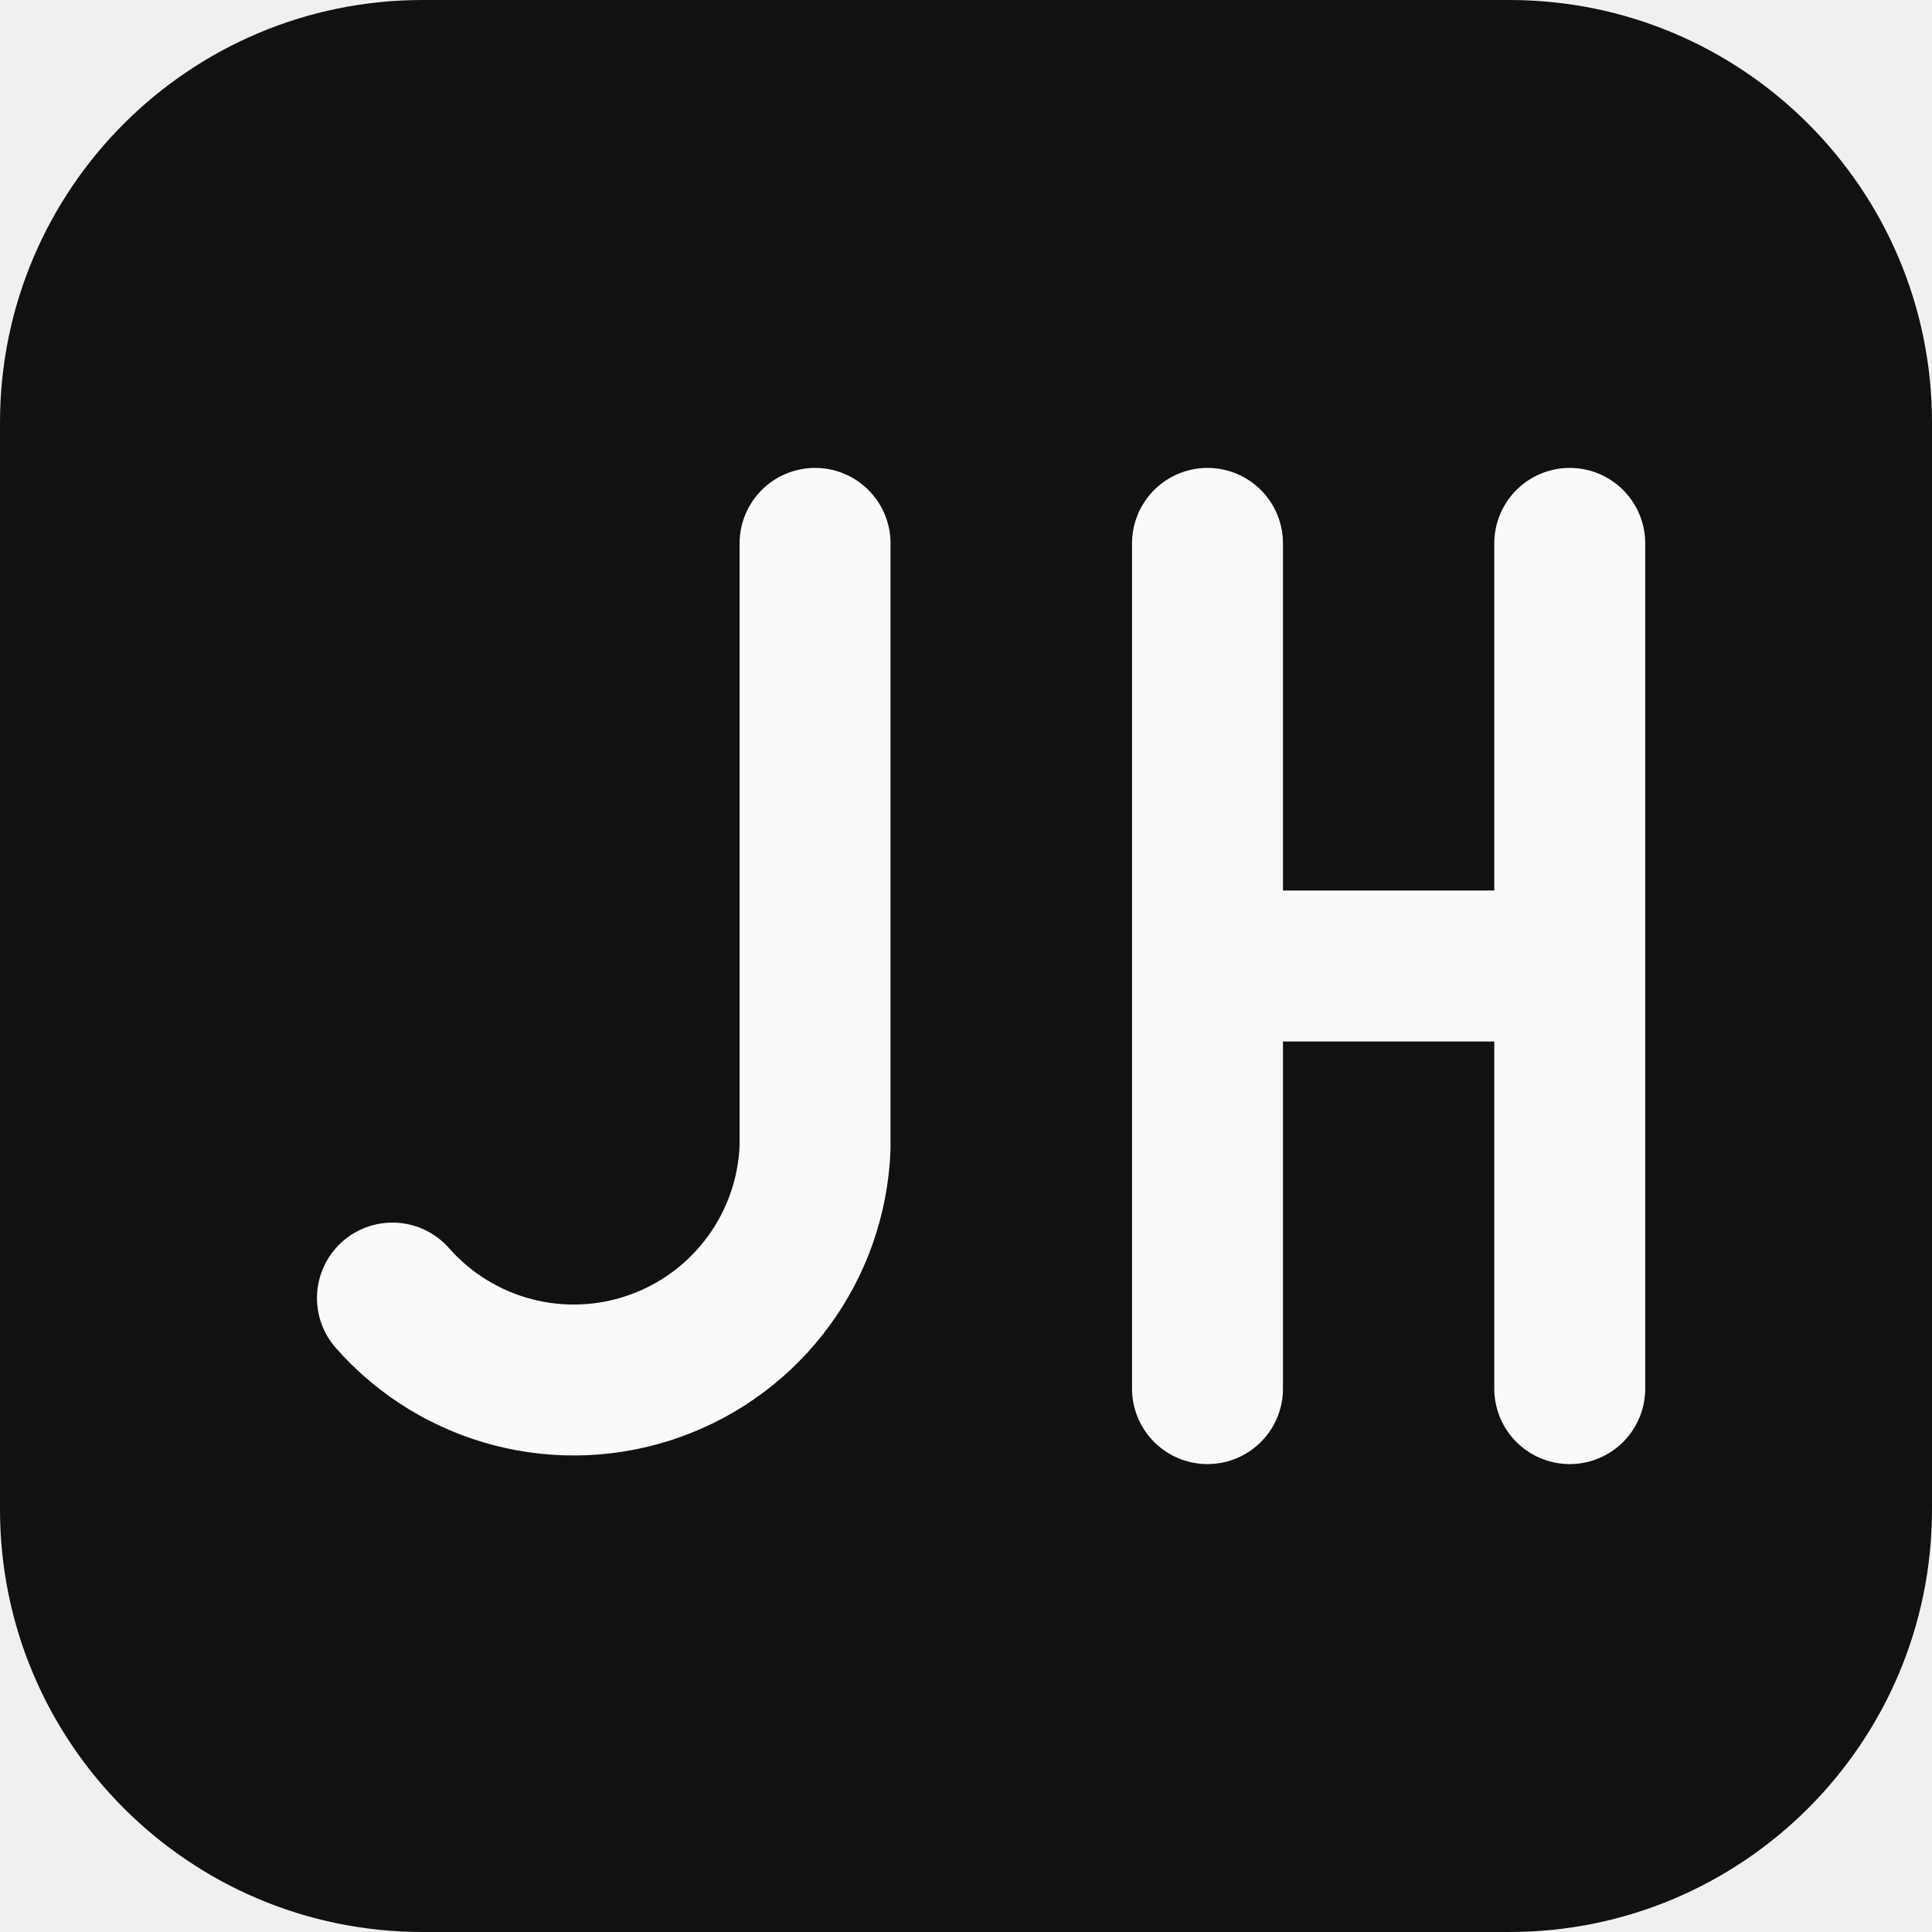
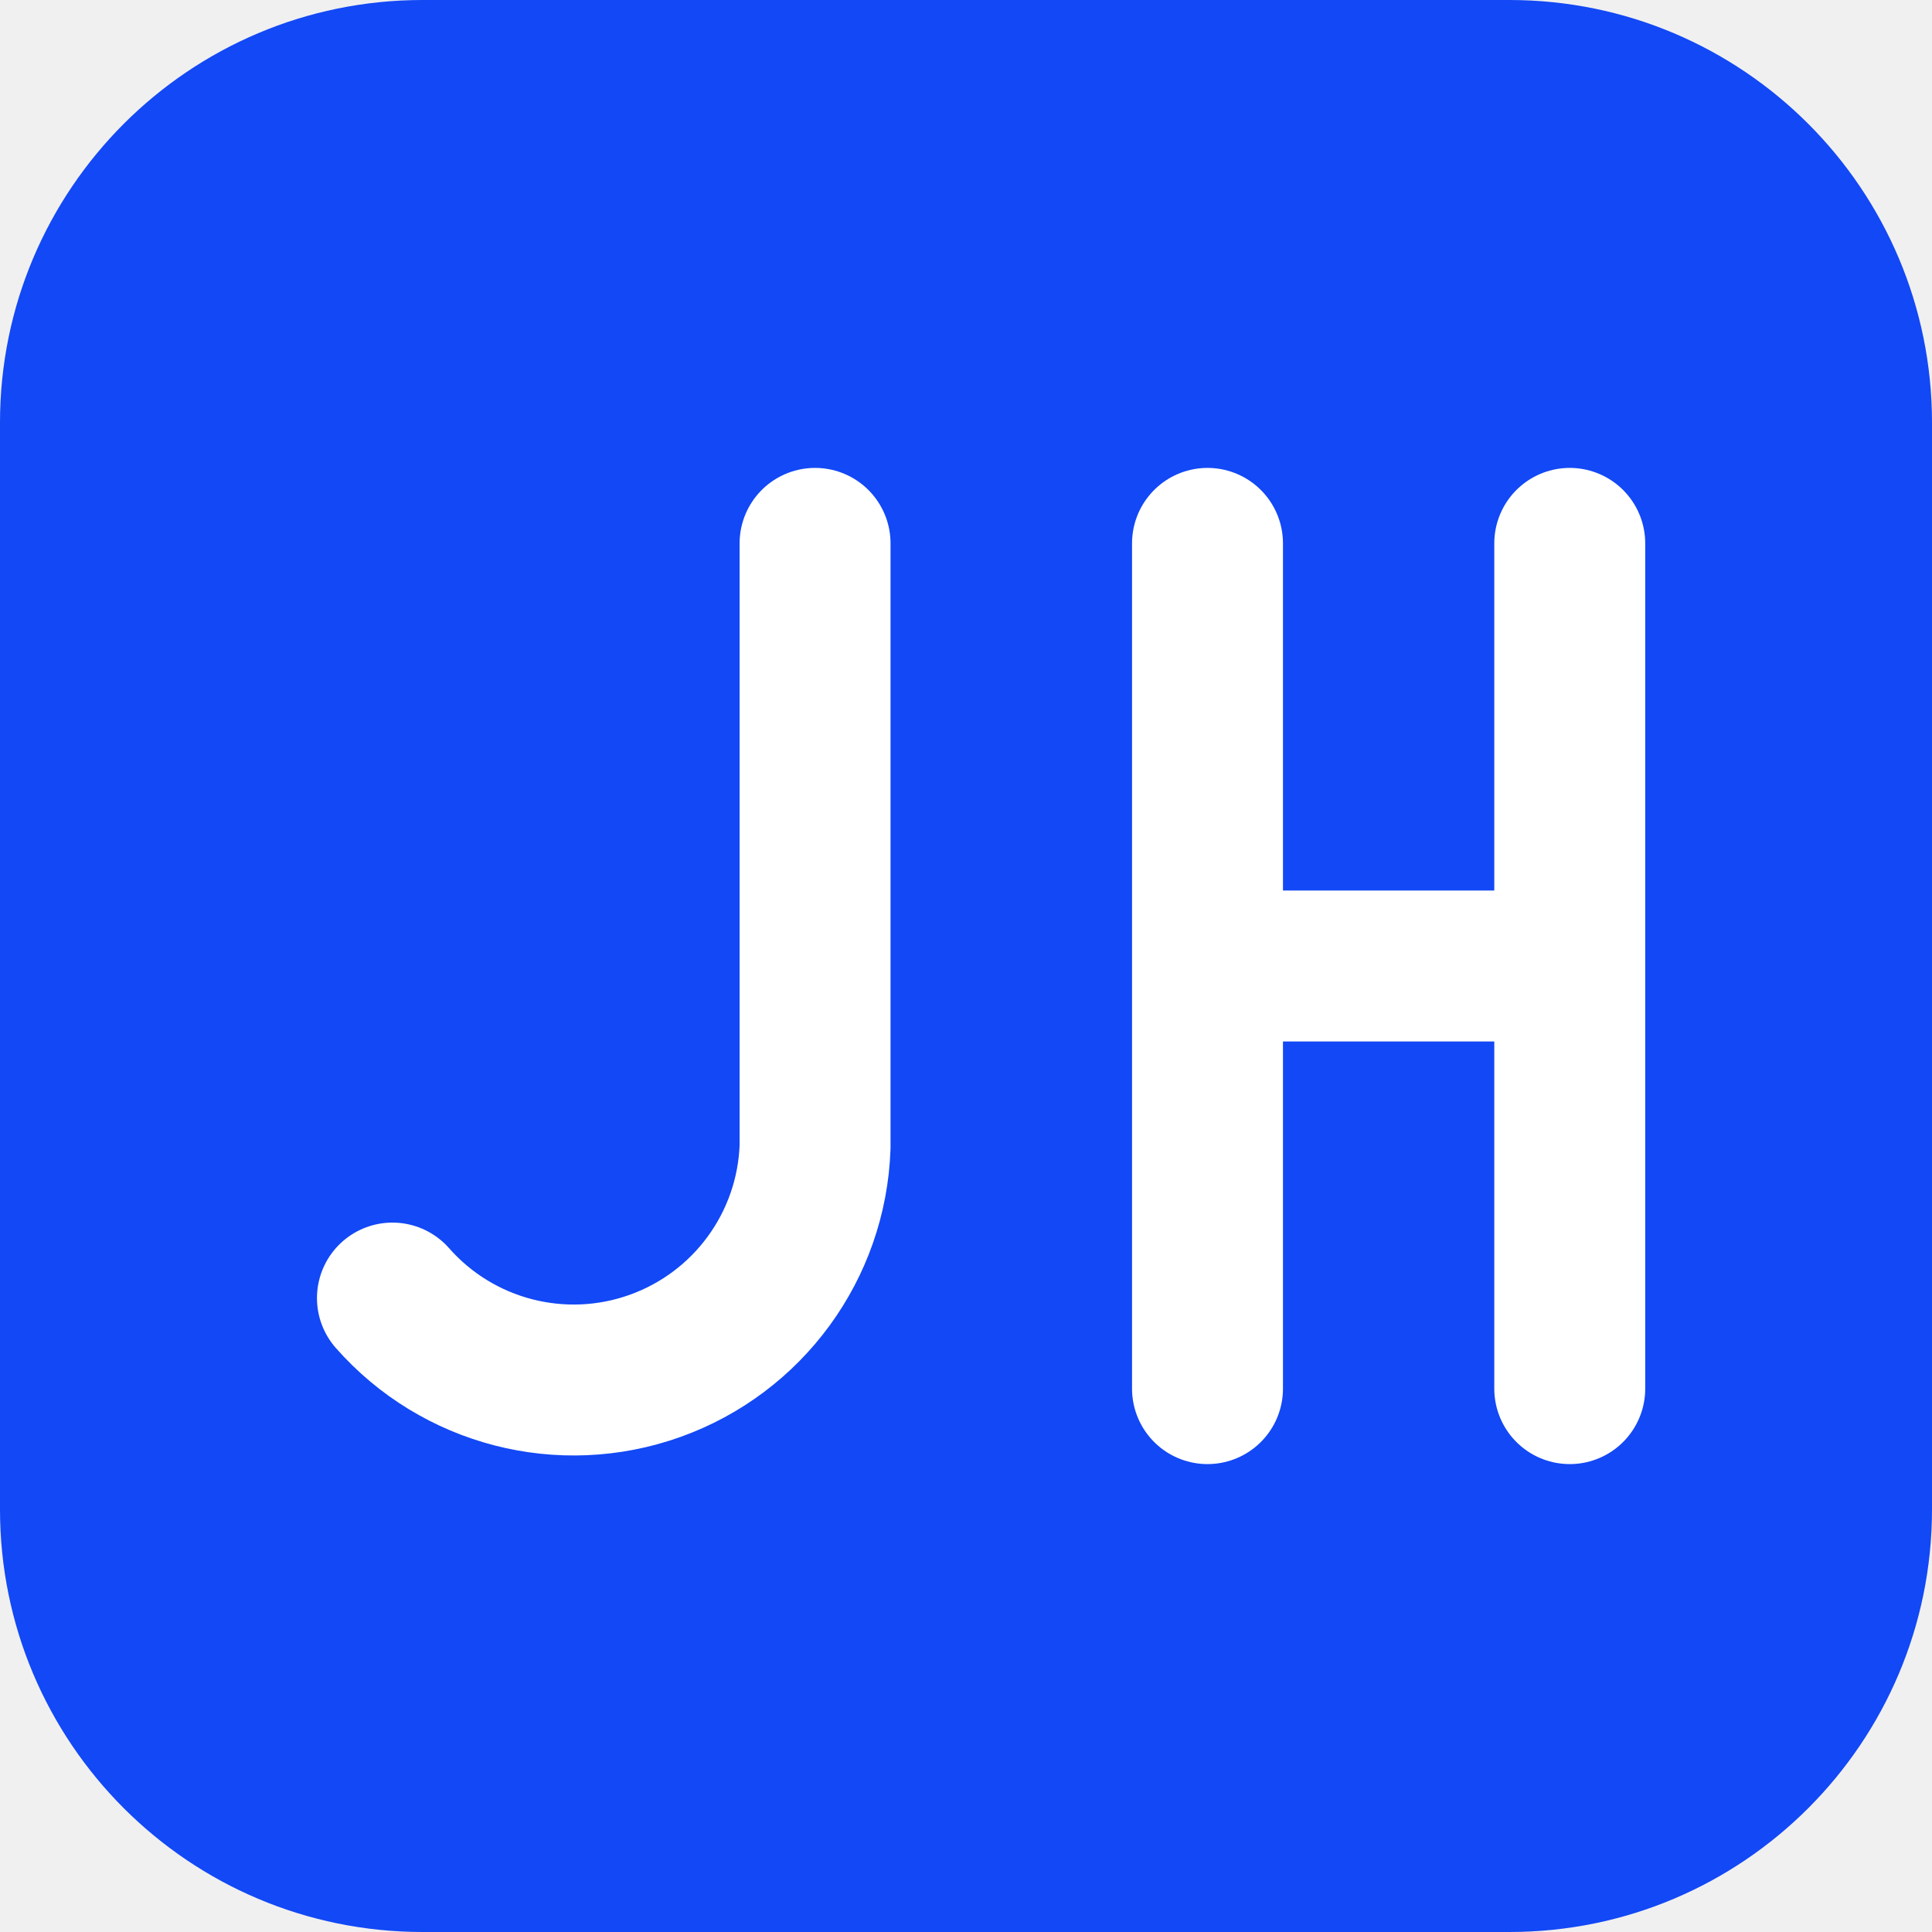
<svg xmlns="http://www.w3.org/2000/svg" viewBox="0 0 64 64">
  <style>
-     rect { fill: #111113; }
-     path { stroke: #fafaf9; }
-     @media (prefers-color-scheme: dark) { rect { fill: #f4f4f5; } path { stroke: #111113; } }
+     rect { fill: #1248f5; }
+     path { stroke: #ffffff; }
+     @media (prefers-color-scheme: dark) { rect { fill: #6fa3ff; } path { stroke: #071a33; } }
  </style>
  <rect width="64" height="64" rx="14" />
  <path d="M27 18v20a8 8 0 0 1-14 5M40 18v28M40 32h12M52 18v28" fill="none" stroke-width="5" stroke-linecap="round" stroke-linejoin="round" />
</svg>
